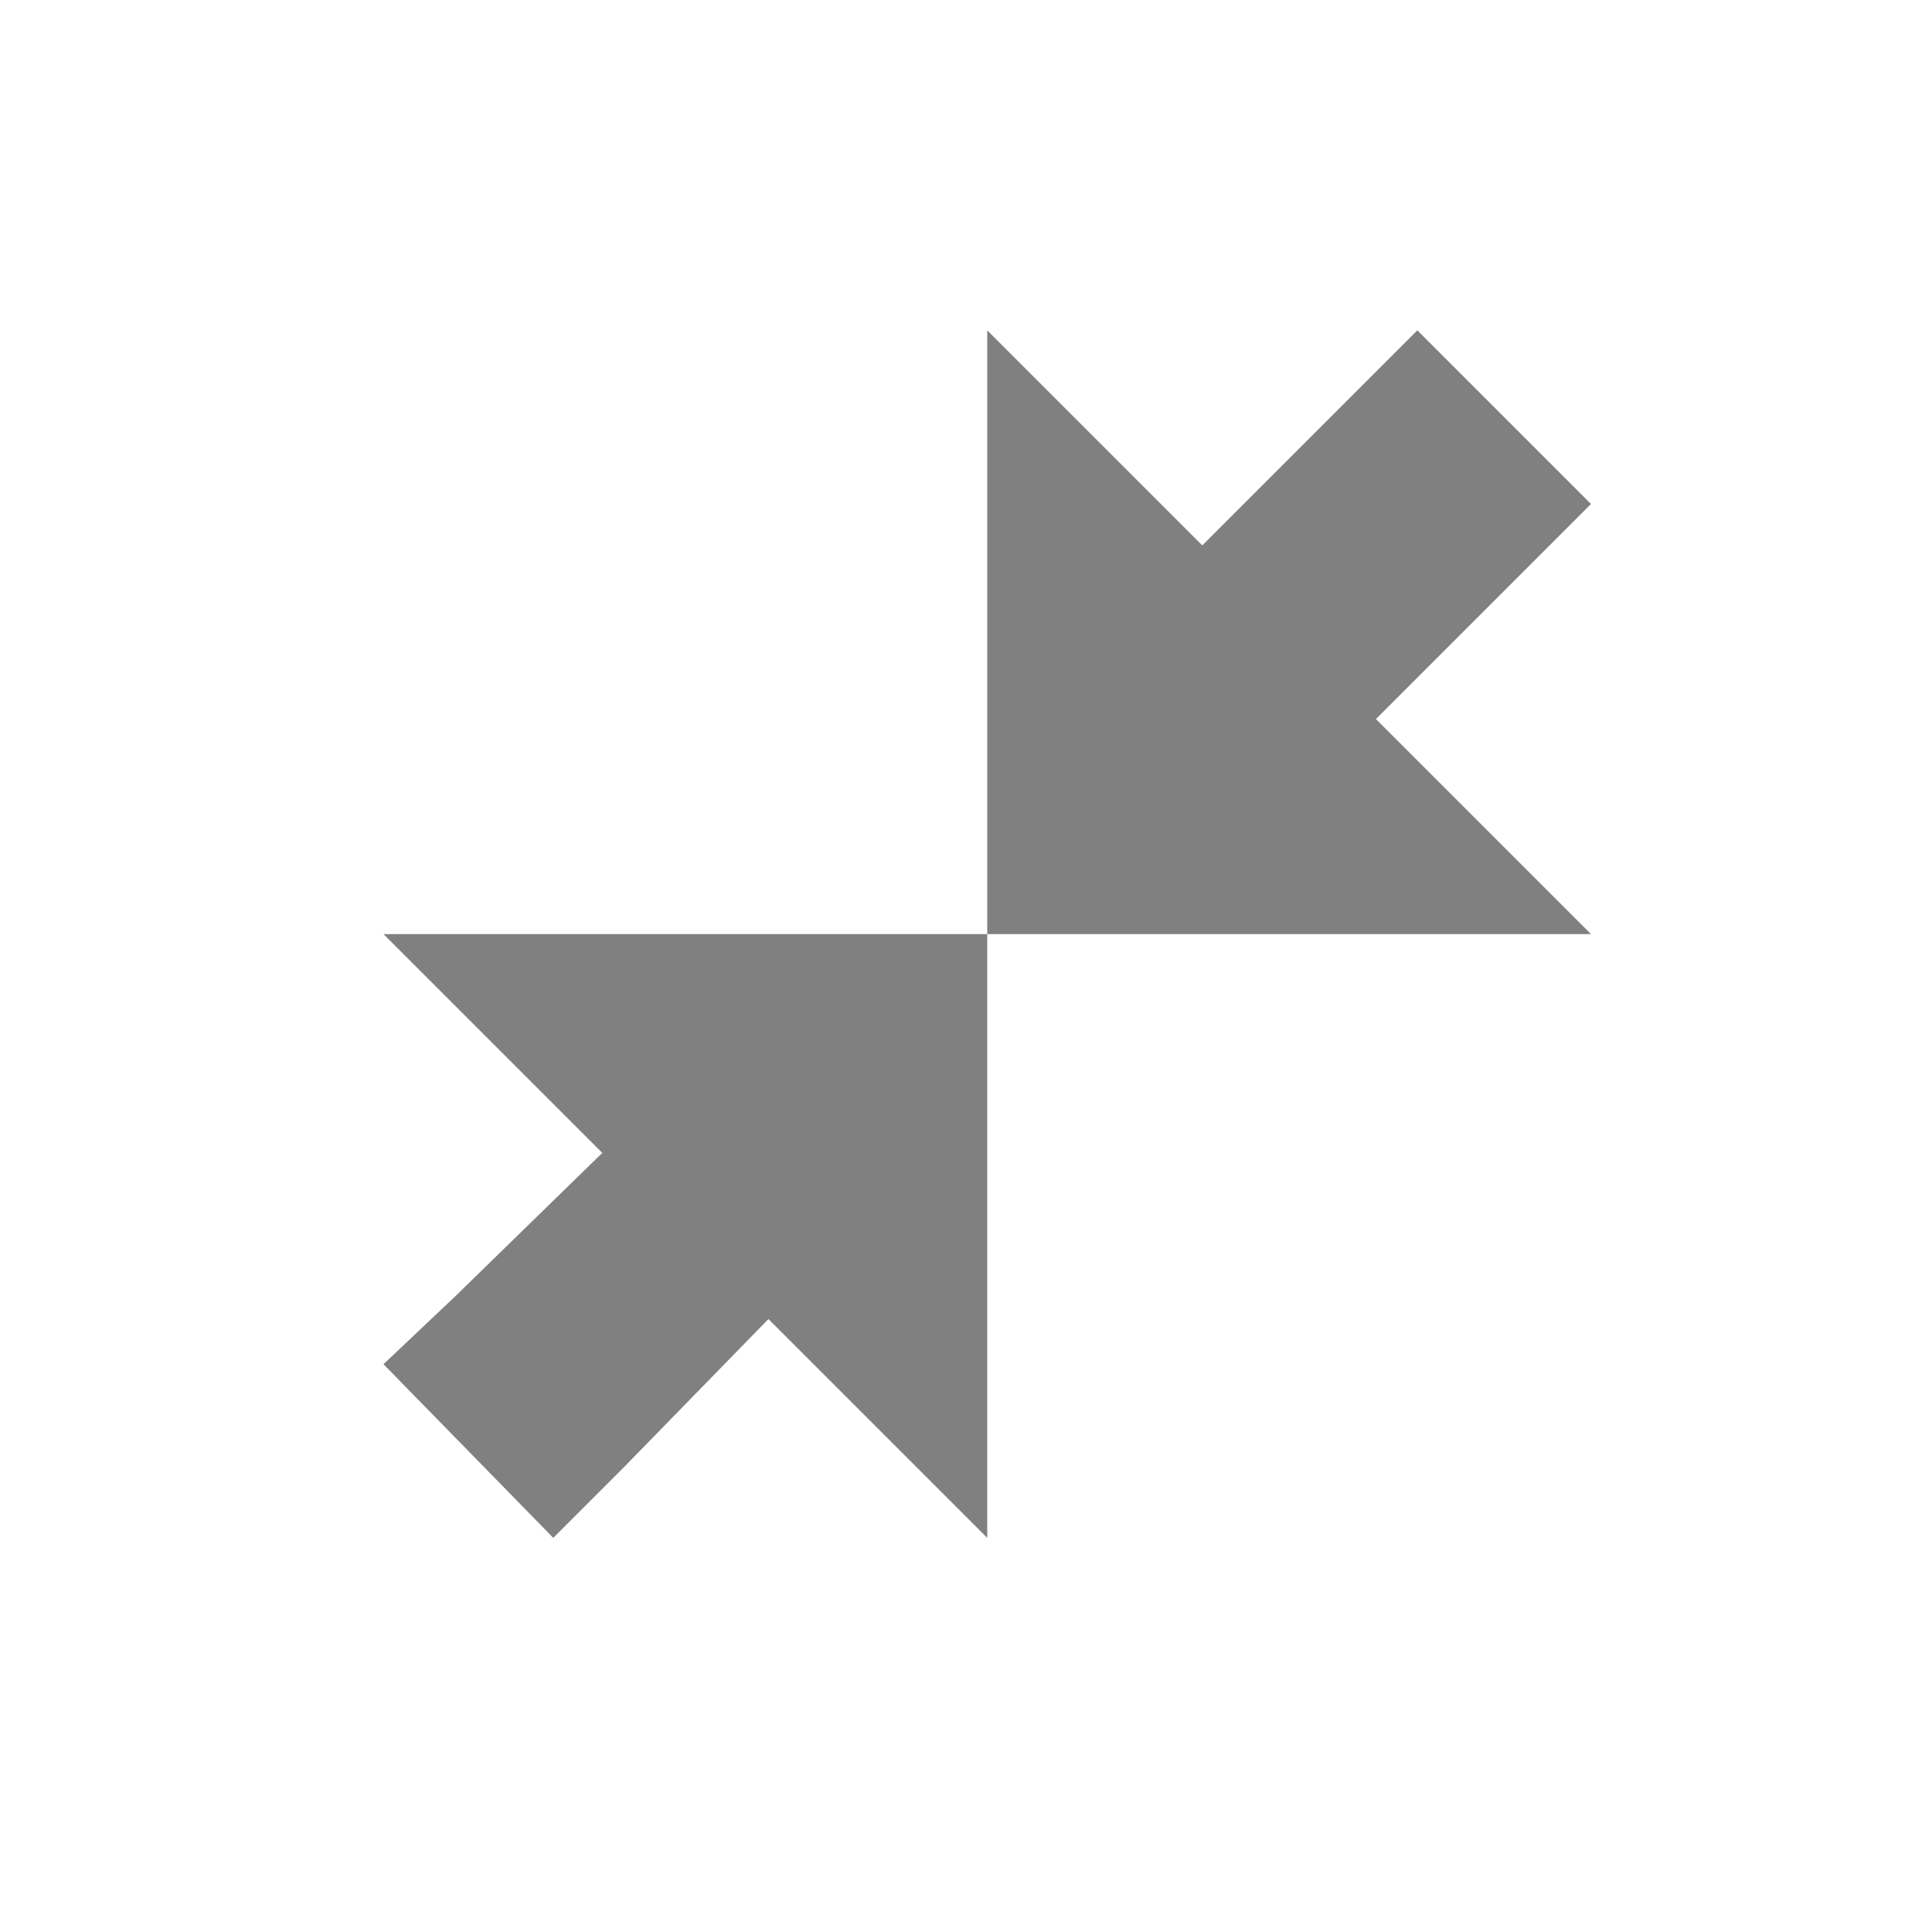
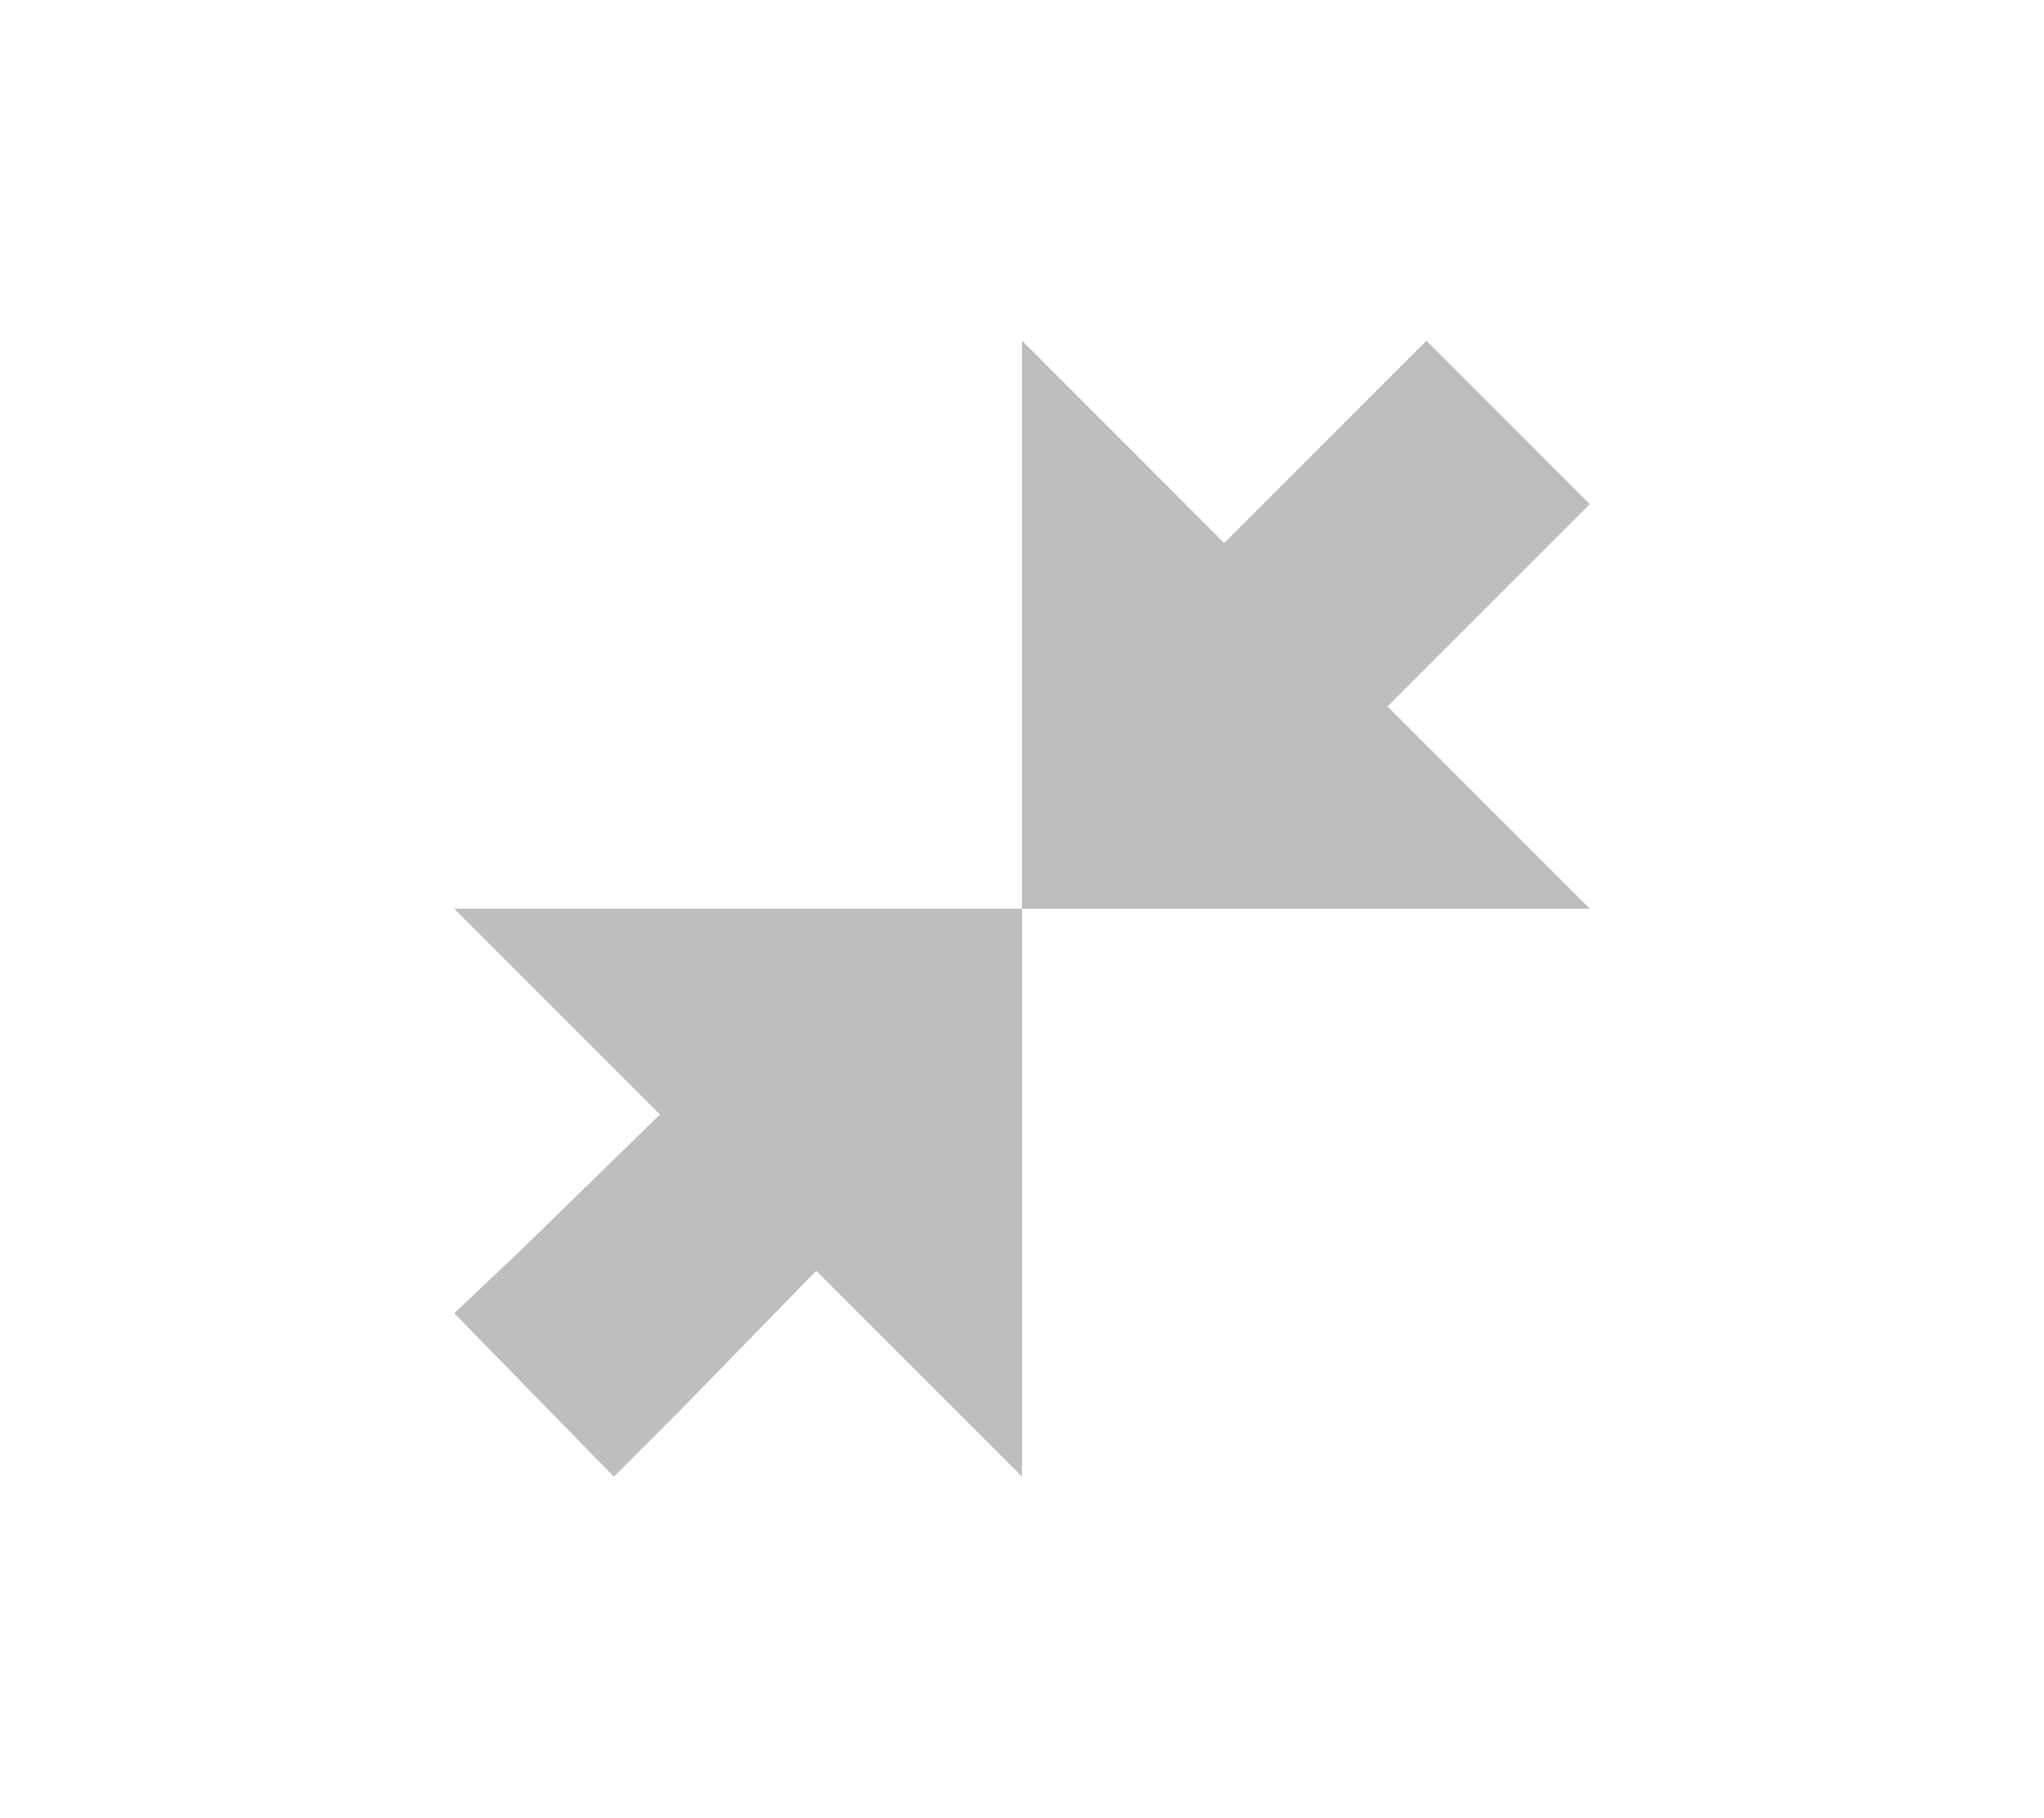
- <svg xmlns="http://www.w3.org/2000/svg" xmlns:xlink="http://www.w3.org/1999/xlink" width="16" height="16" id="svg2" version="1.1">
-   <defs id="defs4">
-     <linearGradient id="StandardGradient" gradientTransform="scale(0.9219544,1.084652)" x1="11.999" y1="0.922" x2="11.999" y2="19.387" gradientUnits="userSpaceOnUse">
-       <stop style="stop-color:#000000;stop-opacity:0.235;" offset="0" id="stop3283" />
-       <stop style="stop-color:#000000;stop-opacity:0.55;" offset="1" id="stop2651" />
+ <svg xmlns="http://www.w3.org/2000/svg" xmlns:xlink="http://www.w3.org/1999/xlink" version="1.2" width="18" height="16" id="svg2747">
+   <defs id="defs2749">
+     <linearGradient id="linearGradient3788">
+       <stop id="stop3790" style="stop-color:#ffffff;stop-opacity:1" offset="0" />
+       <stop id="stop3792" style="stop-color:#ffffff;stop-opacity:0" offset="1" />
    </linearGradient>
-     <linearGradient id="linearGradient3969-1">
-       <stop id="stop3971-1" offset="0" style="stop-color:#000000;stop-opacity:1;" />
-       <stop id="stop3973-3" offset="1" style="stop-color:#000000;stop-opacity:0;" />
+     <linearGradient id="linearGradient3587-6-5-1-5">
+       <stop id="stop3589-9-2-8-5" style="stop-color:#000000;stop-opacity:1" offset="0" />
+       <stop id="stop3591-7-4-3-0" style="stop-color:#646464;stop-opacity:1" offset="1" />
    </linearGradient>
-     <linearGradient id="linearGradient4557">
-       <stop id="stop4559" offset="0" style="stop-color:#dedede;stop-opacity:1" />
-       <stop id="stop4561" offset="1" style="stop-color:white;stop-opacity:1" />
+     <linearGradient x1="19.491" y1="-4.322" x2="22.887" y2="-0.926" id="linearGradient6693" xlink:href="#linearGradient3587-6-5-1-5" gradientUnits="userSpaceOnUse" gradientTransform="matrix(0.7071068,0.7071068,-0.7071068,0.7071068,8.878258,-7.43503)" />
+     <linearGradient x1="22.863" y1="-0.949" x2="26.234" y2="2.421" id="linearGradient6695" xlink:href="#linearGradient3587-6-5-1-5" gradientUnits="userSpaceOnUse" gradientTransform="matrix(0.7071068,0.7071068,-0.7071068,0.7071068,8.878258,-7.43503)" />
+     <linearGradient x1="8.131" y1="19.05" x2="8.131" y2="15.936" id="linearGradient3794" xlink:href="#linearGradient3788" gradientUnits="userSpaceOnUse" gradientTransform="matrix(1.133333,0,0,1,-0.06666673,-3)" />
+     <linearGradient id="linearGradient3732-77">
+       <stop id="stop3734-3" style="stop-color:#000000;stop-opacity:1" offset="0" />
+       <stop id="stop3736-71" style="stop-color:#000000;stop-opacity:0" offset="1" />
    </linearGradient>
-     <linearGradient id="linearGradient3788">
-       <stop offset="0" style="stop-color:#ffffff;stop-opacity:1" id="stop3790" />
-       <stop offset="1" style="stop-color:#ffffff;stop-opacity:0" id="stop3792" />
+     <linearGradient x1="8.131" y1="19.05" x2="8.131" y2="15.936" id="linearGradient5038" xlink:href="#linearGradient3732-77" gradientUnits="userSpaceOnUse" gradientTransform="matrix(0.8666667,0,0,0.7333333,2.066667,-16.06667)" />
+     <linearGradient x1="25.571" y1="3.289" x2="22.077" y2="-0.204" id="linearGradient6695-0" xlink:href="#linearGradient3587-6-5-1-5-5" gradientUnits="userSpaceOnUse" gradientTransform="matrix(-0.7071068,-0.7071068,0.7071068,-0.7071068,22.87868,28.43503)" />
+     <linearGradient id="linearGradient3587-6-5-1-5-5">
+       <stop id="stop3589-9-2-8-5-6" style="stop-color:#000000;stop-opacity:1" offset="0" />
+       <stop id="stop3591-7-4-3-0-7" style="stop-color:#646464;stop-opacity:1" offset="1" />
    </linearGradient>
-     <linearGradient gradientTransform="matrix(1.133333,0,0,1,-0.06666673,-3)" gradientUnits="userSpaceOnUse" xlink:href="#linearGradient3788" id="linearGradient3794" y2="15.936" x2="8.131" y1="19.05" x1="8.131" />
-     <linearGradient gradientTransform="matrix(0.8666667,0,0,0.7333333,2.066667,-16.06667)" gradientUnits="userSpaceOnUse" xlink:href="#linearGradient3969-1" id="linearGradient5038" y2="15.936" x2="8.131" y1="19.05" x1="8.131" />
-     <linearGradient gradientTransform="matrix(0.7071068,0.7071068,-0.7071068,0.7071068,-9.87868,-7.43503)" gradientUnits="userSpaceOnUse" xlink:href="#linearGradient3587-6-5-1-5-2" id="linearGradient6693-5" y2="1.267" x2="26.153" y1="-4.352" x1="20.534" />
-     <linearGradient id="linearGradient3587-6-5-1-5-2">
-       <stop offset="0" style="stop-color:#000000;stop-opacity:1" id="stop3589-9-2-8-5-0" />
-       <stop offset="1" style="stop-color:#646464;stop-opacity:1" id="stop3591-7-4-3-0-1" />
+     <linearGradient x1="25.917" y1="-4.185" x2="22.357" y2="-7.745" id="linearGradient6693-5" xlink:href="#linearGradient3587-6-5-1-5-5" gradientUnits="userSpaceOnUse" gradientTransform="matrix(-0.7071068,-0.7071068,0.7071068,-0.7071068,32.87868,18.43503)" />
+     <linearGradient id="linearGradient3254">
+       <stop id="stop3256" style="stop-color:#000000;stop-opacity:1" offset="0" />
+       <stop id="stop3258" style="stop-color:#646464;stop-opacity:1" offset="1" />
    </linearGradient>
-     <linearGradient gradientTransform="matrix(0.7071068,0.7071068,-0.7071068,0.7071068,8.878258,-7.43503)" gradientUnits="userSpaceOnUse" xlink:href="#linearGradient3587-6-5-1-5-2" id="linearGradient6693" y2="-0.926" x2="22.887" y1="-4.322" x1="19.491" />
-     <linearGradient gradientTransform="matrix(0.7071068,0.7071068,-0.7071068,0.7071068,8.878258,-7.43503)" gradientUnits="userSpaceOnUse" xlink:href="#linearGradient3587-6-5-1-5-2" id="linearGradient6695" y2="2.421" x2="26.234" y1="-0.949" x1="22.863" />
-     <linearGradient gradientTransform="matrix(1.133333,0,0,1,-0.06666673,-3)" gradientUnits="userSpaceOnUse" xlink:href="#linearGradient3788" id="linearGradient4955" y2="15.936" x2="8.131" y1="19.05" x1="8.131" />
-     <linearGradient gradientTransform="matrix(0.8666667,0,0,0.7333333,2.066667,-16.06667)" gradientUnits="userSpaceOnUse" xlink:href="#linearGradient3969-1" id="linearGradient4957" y2="15.936" x2="8.131" y1="19.05" x1="8.131" />
-     <linearGradient gradientTransform="matrix(-0.7071068,-0.7071068,0.7071068,-0.7071068,22.87868,28.43503)" gradientUnits="userSpaceOnUse" xlink:href="#linearGradient3587-6-5-1-5-2" id="linearGradient6695-0" y2="-0.204" x2="22.077" y1="3.289" x1="25.571" />
-     <linearGradient gradientTransform="matrix(-0.7071068,-0.7071068,0.7071068,-0.7071068,32.87868,18.43503)" gradientUnits="userSpaceOnUse" xlink:href="#linearGradient3587-6-5-1-5-2" id="linearGradient6693-5-3" y2="-7.745" x2="22.357" y1="-4.185" x1="25.917" />
  </defs>
-   <g id="layer1" transform="translate(-671.1429,-648.5765)" style="display:inline">
-     <g style="display:inline;fill:#808080" id="g4961" transform="translate(670.3188,648.3122)">
-       <text style="font-style:normal;font-weight:normal;font-size:14px;font-family:'Bitstream Vera Sans';opacity:0.8;fill:#808080;fill-opacity:1;stroke:none" xml:space="preserve" id="text4087-2-6-5-2" y="238.899" x="337.908">
-         <tspan id="tspan4089-7-2-9-0" y="238.899" x="337.908" style="fill:#808080" />
-       </text>
-       <text style="font-style:normal;font-weight:normal;font-size:14px;font-family:'Bitstream Vera Sans';opacity:0.8;fill:#808080;fill-opacity:1;stroke:none" xml:space="preserve" id="text4087-2-6-5-59-2" y="1062.944" x="-1677.775">
-         <tspan id="tspan4089-7-2-9-4-3" y="1062.944" x="-1677.775" style="fill:#808080" />
-       </text>
-       <flowRoot style="font-style:normal;font-variant:normal;font-weight:normal;font-stretch:normal;font-size:12px;line-height:125%;font-family:Ubuntu;-inkscape-font-specification:Ubuntu;letter-spacing:0px;word-spacing:0px;fill:#808080;fill-opacity:1;stroke:none" xml:space="preserve" id="flowRoot38698-8" transform="translate(-81.87659,-690.3073)">
-         <flowRegion id="flowRegion38700-4">
-           <rect id="rect38702-8" y="299" x="531" height="23" width="40" style="fill:#808080" />
-         </flowRegion>
-         <flowPara id="flowPara38704-7" />
-       </flowRoot>
-       <text style="font-style:normal;font-weight:normal;font-size:14px;font-family:'Bitstream Vera Sans';opacity:0.8;fill:#808080;fill-opacity:1;stroke:none" xml:space="preserve" id="text4087-2-6-5-1-9" y="7.715" x="-750.848">
-         <tspan id="tspan4089-7-2-9-7-8" y="7.715" x="-750.848" style="fill:#808080" />
-       </text>
-       <text style="font-style:normal;font-weight:normal;font-size:14px;font-family:'Bitstream Vera Sans';opacity:0.8;fill:#808080;fill-opacity:1;stroke:none" xml:space="preserve" id="text4087-2-6-5-7-2" y="-449.285" x="141.778">
-         <tspan id="tspan4089-7-2-9-1-82" y="-449.285" x="141.778" style="fill:#808080" />
-       </text>
-       <text style="font-style:normal;font-weight:normal;font-size:14px;font-family:'Bitstream Vera Sans';opacity:0.8;fill:#808080;fill-opacity:1;stroke:none" xml:space="preserve" id="text4087-2-6-5-5-7" y="-494.316" x="168.262">
-         <tspan id="tspan4089-7-2-9-6-3" y="-494.316" x="168.262" style="fill:#808080" />
-       </text>
-       <text style="font-style:normal;font-weight:normal;font-size:14px;font-family:'Bitstream Vera Sans';opacity:0.8;fill:#808080;fill-opacity:1;stroke:none" xml:space="preserve" id="text4087-2-6-5-3-8" y="-502.285" x="-1480.222">
-         <tspan id="tspan4089-7-2-9-18-2" y="-502.285" x="-1480.222" style="fill:#808080" />
-       </text>
-       <text style="font-style:normal;font-weight:normal;font-size:14px;font-family:'Bitstream Vera Sans';opacity:0.8;fill:#808080;fill-opacity:1;stroke:none" xml:space="preserve" id="text4087-2-6-5-4-6" y="-804.285" x="134.086">
-         <tspan id="tspan4089-7-2-9-9-82" y="-804.285" x="134.086" style="fill:#808080" />
-       </text>
-       <text style="font-style:normal;font-weight:normal;font-size:14px;font-family:'Bitstream Vera Sans';opacity:0.8;fill:#808080;fill-opacity:1;stroke:none" xml:space="preserve" id="text4087-2-6-5-7-1-8" y="-111.616" x="1776.668">
-         <tspan id="tspan4089-7-2-9-1-8-7" y="-111.616" x="1776.668" style="fill:#808080" />
-       </text>
-       <text style="font-style:normal;font-weight:normal;font-size:14px;font-family:'Bitstream Vera Sans';opacity:0.8;fill:#808080;fill-opacity:1;stroke:none" xml:space="preserve" id="text4087-2-6-5-5-5-4" y="-156.647" x="1803.151">
-         <tspan id="tspan4089-7-2-9-6-9-6" y="-156.647" x="1803.151" style="fill:#808080" />
-       </text>
-       <text style="font-style:normal;font-weight:normal;font-size:14px;font-family:'Bitstream Vera Sans';opacity:0.8;fill:#808080;fill-opacity:1;stroke:none" xml:space="preserve" id="text4087-2-6-5-75-6" y="-164.616" x="154.668">
-         <tspan id="tspan4089-7-2-9-3-9" y="-164.616" x="154.668" style="fill:#808080" />
-       </text>
-       <text style="font-style:normal;font-weight:normal;font-size:14px;font-family:'Bitstream Vera Sans';opacity:0.8;fill:#808080;fill-opacity:1;stroke:none" xml:space="preserve" id="text4087-2-6-5-4-8-0" y="-466.616" x="1768.976">
-         <tspan id="tspan4089-7-2-9-9-8-3" y="-466.616" x="1768.976" style="fill:#808080" />
-       </text>
-       <text style="font-style:normal;font-weight:normal;font-size:14px;font-family:'Bitstream Vera Sans';opacity:0.8;fill:#808080;fill-opacity:1;stroke:none" xml:space="preserve" id="text4087-2-6-5-45-7" y="-217.77" x="-881.881">
-         <tspan id="tspan4089-7-2-9-75-4" y="-217.77" x="-881.881" style="fill:#808080" />
-       </text>
-       <text style="font-style:normal;font-weight:normal;font-size:14px;font-family:'Bitstream Vera Sans';opacity:0.8;fill:#808080;fill-opacity:1;stroke:none" xml:space="preserve" id="text4087-2-6-5-59-0-89" y="606.275" x="-2897.564">
-         <tspan id="tspan4089-7-2-9-4-4-4" y="606.275" x="-2897.564" style="fill:#808080" />
-       </text>
-       <g id="layer4-0" transform="translate(-338.006,-450.4909)" style="fill:#808080">
-         <text style="font-style:normal;font-weight:normal;font-size:14px;font-family:'Bitstream Vera Sans';opacity:0.8;fill:#808080;fill-opacity:1;stroke:none" xml:space="preserve" id="text4087-2-6-5-0-2" y="1159.415" x="-664.274">
-           <tspan id="tspan4089-7-2-9-13-4" y="1159.415" x="-664.274" style="fill:#808080" />
-         </text>
-       </g>
-       <path id="path6691-1" d="m 9,3 0,5 5,0 -1.781,-1.781 1.5,-1.5 L 14,4.438 12.562,3 l -0.281,0.281 -1.5,1.5 L 9,3 Z M 9,8 4,8 5.812,9.812 4.594,11 4,11.562 5.406,13 6,12.406 7.188,11.188 9,13 9,8 Z" style="color:#bebebe;display:inline;overflow:visible;visibility:visible;opacity:1;fill:#808080;fill-opacity:1;fill-rule:nonzero;stroke:none;stroke-width:1;marker:none;enable-background:accumulate" />
-     </g>
+   <text x="337.908" y="238.899" id="text4087-2-6-5" xml:space="preserve" style="font-size:14px;font-style:normal;font-weight:normal;opacity:0.8;fill:#000000;fill-opacity:1;stroke:none;font-family:Bitstream Vera Sans">
+     <tspan x="337.908" y="238.899" id="tspan4089-7-2-9" />
+   </text>
+   <text x="-1677.775" y="1062.944" id="text4087-2-6-5-59" xml:space="preserve" style="font-size:14px;font-style:normal;font-weight:normal;opacity:0.8;fill:#000000;fill-opacity:1;stroke:none;font-family:Bitstream Vera Sans">
+     <tspan x="-1677.775" y="1062.944" id="tspan4089-7-2-9-4" />
+   </text>
+   <flowRoot transform="translate(-81.87659,-690.3073)" id="flowRoot38698" xml:space="preserve" style="font-size:12px;font-style:normal;font-variant:normal;font-weight:normal;font-stretch:normal;line-height:125%;letter-spacing:0px;word-spacing:0px;fill:#000000;fill-opacity:1;stroke:none;font-family:Ubuntu;-inkscape-font-specification:Ubuntu">
+     <flowRegion id="flowRegion38700">
+       <rect width="40" height="23" x="531" y="299" id="rect38702" />
+     </flowRegion>
+     <flowPara id="flowPara38704" />
+   </flowRoot>
+   <text x="-750.848" y="7.715" id="text4087-2-6-5-1" xml:space="preserve" style="font-size:14px;font-style:normal;font-weight:normal;opacity:0.8;fill:#000000;fill-opacity:1;stroke:none;font-family:Bitstream Vera Sans">
+     <tspan x="-750.848" y="7.715" id="tspan4089-7-2-9-7" />
+   </text>
+   <text x="141.778" y="-449.285" id="text4087-2-6-5-7" xml:space="preserve" style="font-size:14px;font-style:normal;font-weight:normal;opacity:0.8;fill:#000000;fill-opacity:1;stroke:none;font-family:Bitstream Vera Sans">
+     <tspan x="141.778" y="-449.285" id="tspan4089-7-2-9-1" />
+   </text>
+   <text x="168.262" y="-494.316" id="text4087-2-6-5-5" xml:space="preserve" style="font-size:14px;font-style:normal;font-weight:normal;opacity:0.8;fill:#000000;fill-opacity:1;stroke:none;font-family:Bitstream Vera Sans">
+     <tspan x="168.262" y="-494.316" id="tspan4089-7-2-9-6" />
+   </text>
+   <text x="-1480.222" y="-502.285" id="text4087-2-6-5-3" xml:space="preserve" style="font-size:14px;font-style:normal;font-weight:normal;opacity:0.8;fill:#000000;fill-opacity:1;stroke:none;font-family:Bitstream Vera Sans">
+     <tspan x="-1480.222" y="-502.285" id="tspan4089-7-2-9-18" />
+   </text>
+   <text x="134.086" y="-804.285" id="text4087-2-6-5-4" xml:space="preserve" style="font-size:14px;font-style:normal;font-weight:normal;opacity:0.8;fill:#000000;fill-opacity:1;stroke:none;font-family:Bitstream Vera Sans">
+     <tspan x="134.086" y="-804.285" id="tspan4089-7-2-9-9" />
+   </text>
+   <text x="1776.668" y="-111.616" id="text4087-2-6-5-7-1" xml:space="preserve" style="font-size:14px;font-style:normal;font-weight:normal;opacity:0.8;fill:#000000;fill-opacity:1;stroke:none;font-family:Bitstream Vera Sans">
+     <tspan x="1776.668" y="-111.616" id="tspan4089-7-2-9-1-8" />
+   </text>
+   <text x="1803.151" y="-156.647" id="text4087-2-6-5-5-5" xml:space="preserve" style="font-size:14px;font-style:normal;font-weight:normal;opacity:0.8;fill:#000000;fill-opacity:1;stroke:none;font-family:Bitstream Vera Sans">
+     <tspan x="1803.151" y="-156.647" id="tspan4089-7-2-9-6-9" />
+   </text>
+   <text x="154.668" y="-164.616" id="text4087-2-6-5-75" xml:space="preserve" style="font-size:14px;font-style:normal;font-weight:normal;opacity:0.8;fill:#000000;fill-opacity:1;stroke:none;font-family:Bitstream Vera Sans">
+     <tspan x="154.668" y="-164.616" id="tspan4089-7-2-9-3" />
+   </text>
+   <text x="1768.976" y="-466.616" id="text4087-2-6-5-4-8" xml:space="preserve" style="font-size:14px;font-style:normal;font-weight:normal;opacity:0.8;fill:#000000;fill-opacity:1;stroke:none;font-family:Bitstream Vera Sans">
+     <tspan x="1768.976" y="-466.616" id="tspan4089-7-2-9-9-8" />
+   </text>
+   <text x="-881.881" y="-217.77" id="text4087-2-6-5-45" xml:space="preserve" style="font-size:14px;font-style:normal;font-weight:normal;opacity:0.8;fill:#000000;fill-opacity:1;stroke:none;font-family:Bitstream Vera Sans">
+     <tspan x="-881.881" y="-217.77" id="tspan4089-7-2-9-75" />
+   </text>
+   <text x="-2897.564" y="606.275" id="text4087-2-6-5-59-0" xml:space="preserve" style="font-size:14px;font-style:normal;font-weight:normal;opacity:0.8;fill:#000000;fill-opacity:1;stroke:none;font-family:Bitstream Vera Sans">
+     <tspan x="-2897.564" y="606.275" id="tspan4089-7-2-9-4-4" />
+   </text>
+   <g transform="translate(-338.006,-450.4909)" id="layer4">
+     <text x="-664.274" y="1159.415" id="text4087-2-6-5-0" xml:space="preserve" style="font-size:14px;font-style:normal;font-weight:normal;opacity:0.8;fill:#000000;fill-opacity:1;stroke:none;font-family:Bitstream Vera Sans">
+       <tspan x="-664.274" y="1159.415" id="tspan4089-7-2-9-13" />
+     </text>
  </g>
-   <g id="layer2" style="display:none">
-     <g style="display:inline" id="g4218" transform="translate(-0.9248,-0.21348)">
-       <rect style="color:#000000;display:inline;overflow:visible;visibility:visible;opacity:0.4;fill:#000000;fill-opacity:0.431;stroke:#000000;stroke-width:1;stroke-opacity:1;marker:none;enable-background:accumulate" id="rect3000" y="1.5" x="1.5" ry="2" rx="2" height="13" width="15" />
-       <text style="font-style:normal;font-weight:normal;font-size:14px;font-family:'Bitstream Vera Sans';opacity:0.8;fill:#000000;fill-opacity:1;stroke:none" xml:space="preserve" id="text4087-2-6-5" y="238.899" x="337.908">
-         <tspan id="tspan4089-7-2-9" y="238.899" x="337.908" />
-       </text>
-       <text style="font-style:normal;font-weight:normal;font-size:14px;font-family:'Bitstream Vera Sans';opacity:0.8;fill:#000000;fill-opacity:1;stroke:none" xml:space="preserve" id="text4087-2-6-5-59" y="1062.944" x="-1677.775">
-         <tspan id="tspan4089-7-2-9-4" y="1062.944" x="-1677.775" />
-       </text>
-       <flowRoot style="font-style:normal;font-variant:normal;font-weight:normal;font-stretch:normal;font-size:12px;line-height:125%;font-family:Ubuntu;-inkscape-font-specification:Ubuntu;letter-spacing:0px;word-spacing:0px;fill:#000000;fill-opacity:1;stroke:none" xml:space="preserve" id="flowRoot38698" transform="translate(-81.87659,-690.3073)">
-         <flowRegion id="flowRegion38700">
-           <rect id="rect38702" y="299" x="531" height="23" width="40" />
-         </flowRegion>
-         <flowPara id="flowPara38704" />
-       </flowRoot>
-       <rect style="color:#000000;display:inline;overflow:visible;visibility:visible;opacity:0.6;fill:none;stroke:url(#linearGradient3794);stroke-width:1;stroke-opacity:1;marker:none;enable-background:accumulate" id="rect3000-5" y="0.5" x="0.5" ry="3" rx="3" height="15" width="17" />
-       <text style="font-style:normal;font-weight:normal;font-size:14px;font-family:'Bitstream Vera Sans';opacity:0.8;fill:#000000;fill-opacity:1;stroke:none" xml:space="preserve" id="text4087-2-6-5-1" y="7.715" x="-750.848">
-         <tspan id="tspan4089-7-2-9-7" y="7.715" x="-750.848" />
-       </text>
-       <text style="font-style:normal;font-weight:normal;font-size:14px;font-family:'Bitstream Vera Sans';opacity:0.8;fill:#000000;fill-opacity:1;stroke:none" xml:space="preserve" id="text4087-2-6-5-7" y="-449.285" x="141.778">
-         <tspan id="tspan4089-7-2-9-1" y="-449.285" x="141.778" />
-       </text>
-       <text style="font-style:normal;font-weight:normal;font-size:14px;font-family:'Bitstream Vera Sans';opacity:0.8;fill:#000000;fill-opacity:1;stroke:none" xml:space="preserve" id="text4087-2-6-5-5" y="-494.316" x="168.262">
-         <tspan id="tspan4089-7-2-9-6" y="-494.316" x="168.262" />
-       </text>
-       <text style="font-style:normal;font-weight:normal;font-size:14px;font-family:'Bitstream Vera Sans';opacity:0.8;fill:#000000;fill-opacity:1;stroke:none" xml:space="preserve" id="text4087-2-6-5-3" y="-502.285" x="-1480.222">
-         <tspan id="tspan4089-7-2-9-18" y="-502.285" x="-1480.222" />
-       </text>
-       <text style="font-style:normal;font-weight:normal;font-size:14px;font-family:'Bitstream Vera Sans';opacity:0.8;fill:#000000;fill-opacity:1;stroke:none" xml:space="preserve" id="text4087-2-6-5-4" y="-804.285" x="134.086">
-         <tspan id="tspan4089-7-2-9-9" y="-804.285" x="134.086" />
-       </text>
-       <text style="font-style:normal;font-weight:normal;font-size:14px;font-family:'Bitstream Vera Sans';opacity:0.8;fill:#000000;fill-opacity:1;stroke:none" xml:space="preserve" id="text4087-2-6-5-7-1" y="-111.616" x="1776.668">
-         <tspan id="tspan4089-7-2-9-1-8" y="-111.616" x="1776.668" />
-       </text>
-       <text style="font-style:normal;font-weight:normal;font-size:14px;font-family:'Bitstream Vera Sans';opacity:0.8;fill:#000000;fill-opacity:1;stroke:none" xml:space="preserve" id="text4087-2-6-5-5-5" y="-156.647" x="1803.151">
-         <tspan id="tspan4089-7-2-9-6-9" y="-156.647" x="1803.151" />
-       </text>
-       <text style="font-style:normal;font-weight:normal;font-size:14px;font-family:'Bitstream Vera Sans';opacity:0.8;fill:#000000;fill-opacity:1;stroke:none" xml:space="preserve" id="text4087-2-6-5-75" y="-164.616" x="154.668">
-         <tspan id="tspan4089-7-2-9-3" y="-164.616" x="154.668" />
-       </text>
-       <text style="font-style:normal;font-weight:normal;font-size:14px;font-family:'Bitstream Vera Sans';opacity:0.8;fill:#000000;fill-opacity:1;stroke:none" xml:space="preserve" id="text4087-2-6-5-4-8" y="-466.616" x="1768.976">
-         <tspan id="tspan4089-7-2-9-9-8" y="-466.616" x="1768.976" />
-       </text>
-       <text style="font-style:normal;font-weight:normal;font-size:14px;font-family:'Bitstream Vera Sans';opacity:0.8;fill:#000000;fill-opacity:1;stroke:none" xml:space="preserve" id="text4087-2-6-5-45" y="-217.77" x="-881.881">
-         <tspan id="tspan4089-7-2-9-75" y="-217.77" x="-881.881" />
-       </text>
-       <text style="font-style:normal;font-weight:normal;font-size:14px;font-family:'Bitstream Vera Sans';opacity:0.8;fill:#000000;fill-opacity:1;stroke:none" xml:space="preserve" id="text4087-2-6-5-59-0" y="606.275" x="-2897.564">
-         <tspan id="tspan4089-7-2-9-4-4" y="606.275" x="-2897.564" />
-       </text>
-       <g id="layer4" transform="translate(-338.006,-450.4909)">
-         <text style="font-style:normal;font-weight:normal;font-size:14px;font-family:'Bitstream Vera Sans';opacity:0.8;fill:#000000;fill-opacity:1;stroke:none" xml:space="preserve" id="text4087-2-6-5-0" y="1159.415" x="-664.274">
-           <tspan id="tspan4089-7-2-9-13" y="1159.415" x="-664.274" />
-         </text>
-       </g>
-       <rect style="color:#000000;display:inline;overflow:visible;visibility:visible;opacity:0.15;fill:none;stroke:url(#linearGradient5038);stroke-width:1;stroke-opacity:1;marker:none;enable-background:accumulate" id="rect3000-5-3" transform="scale(1,-1)" y="-13.5" x="2.5" ry="1" rx="1" height="11" width="13" />
-     </g>
-   </g>
+   <path style="opacity:1;color:#bebebe;fill:#bebebe;fill-opacity:1;fill-rule:nonzero;stroke:none;stroke-width:1;marker:none;visibility:visible;display:inline;overflow:visible;enable-background:accumulate" d="M 9 3 L 9 8 L 14 8 L 12.219 6.219 L 13.719 4.719 L 14 4.438 L 12.562 3 L 12.281 3.281 L 10.781 4.781 L 9 3 z M 9 8 L 4 8 L 5.812 9.812 L 4.594 11 L 4 11.562 L 5.406 13 L 6 12.406 L 7.188 11.188 L 9 13 L 9 8 z " id="path6691-1" />
</svg>
